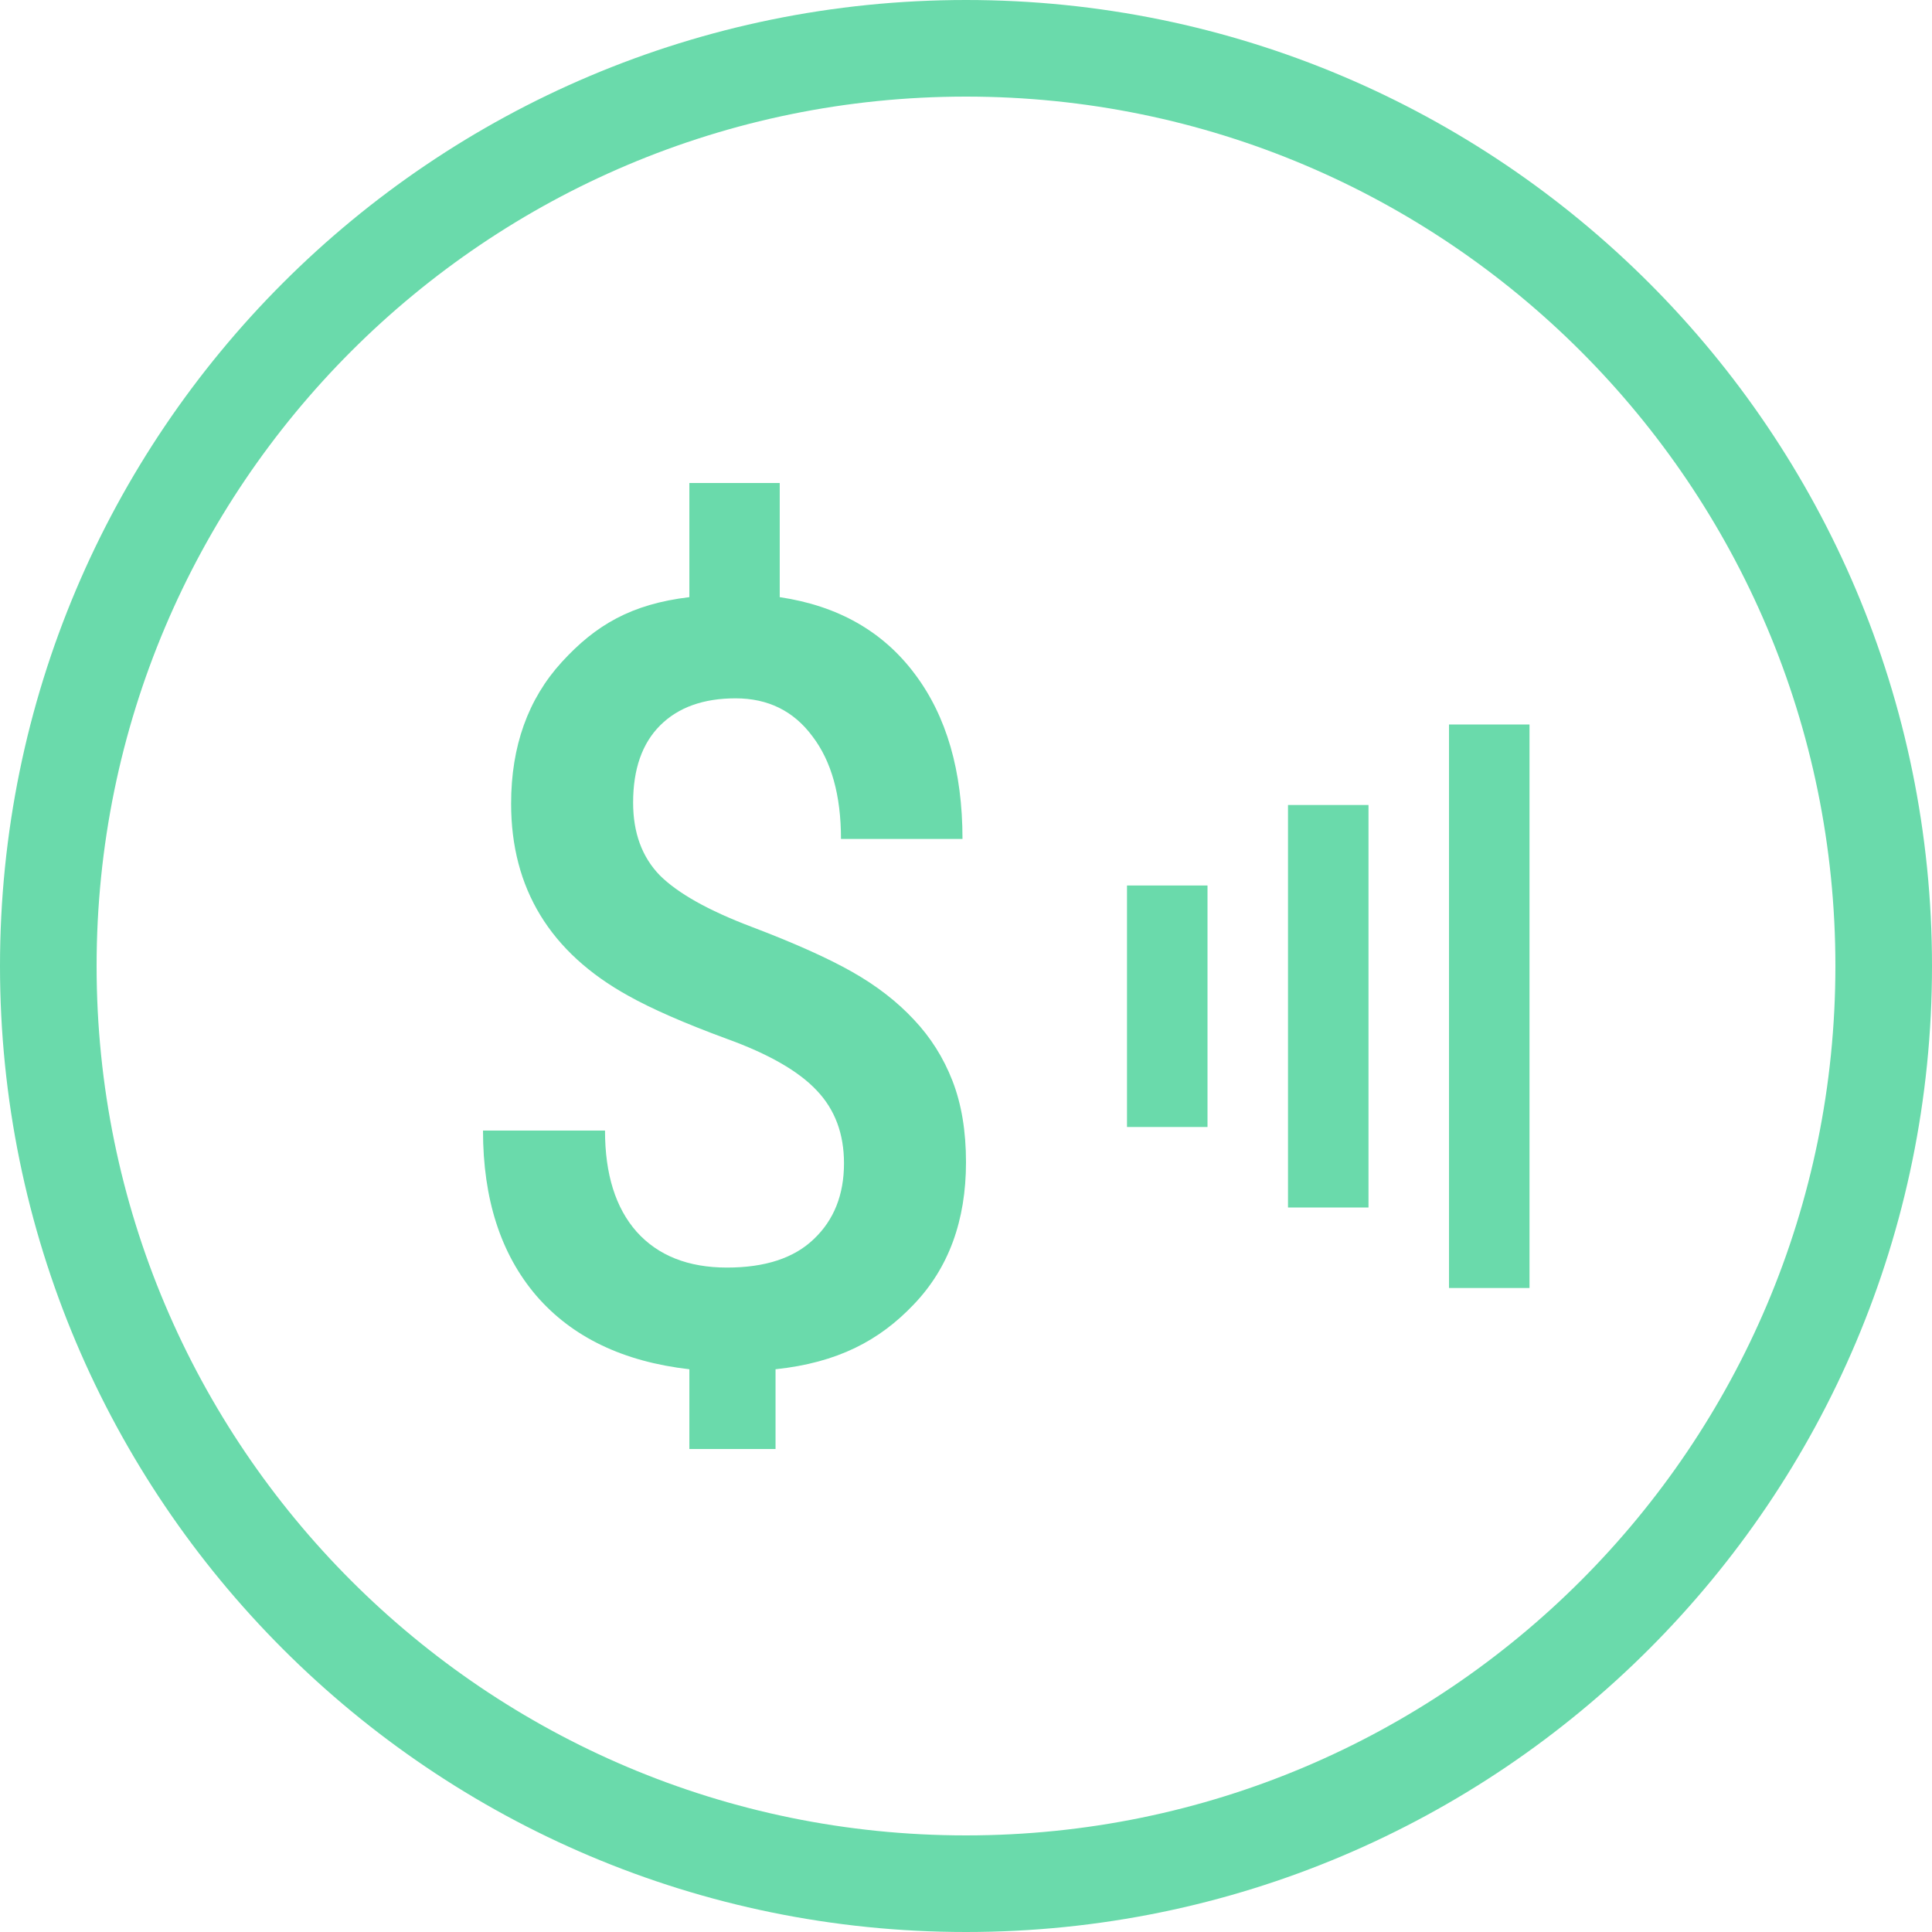
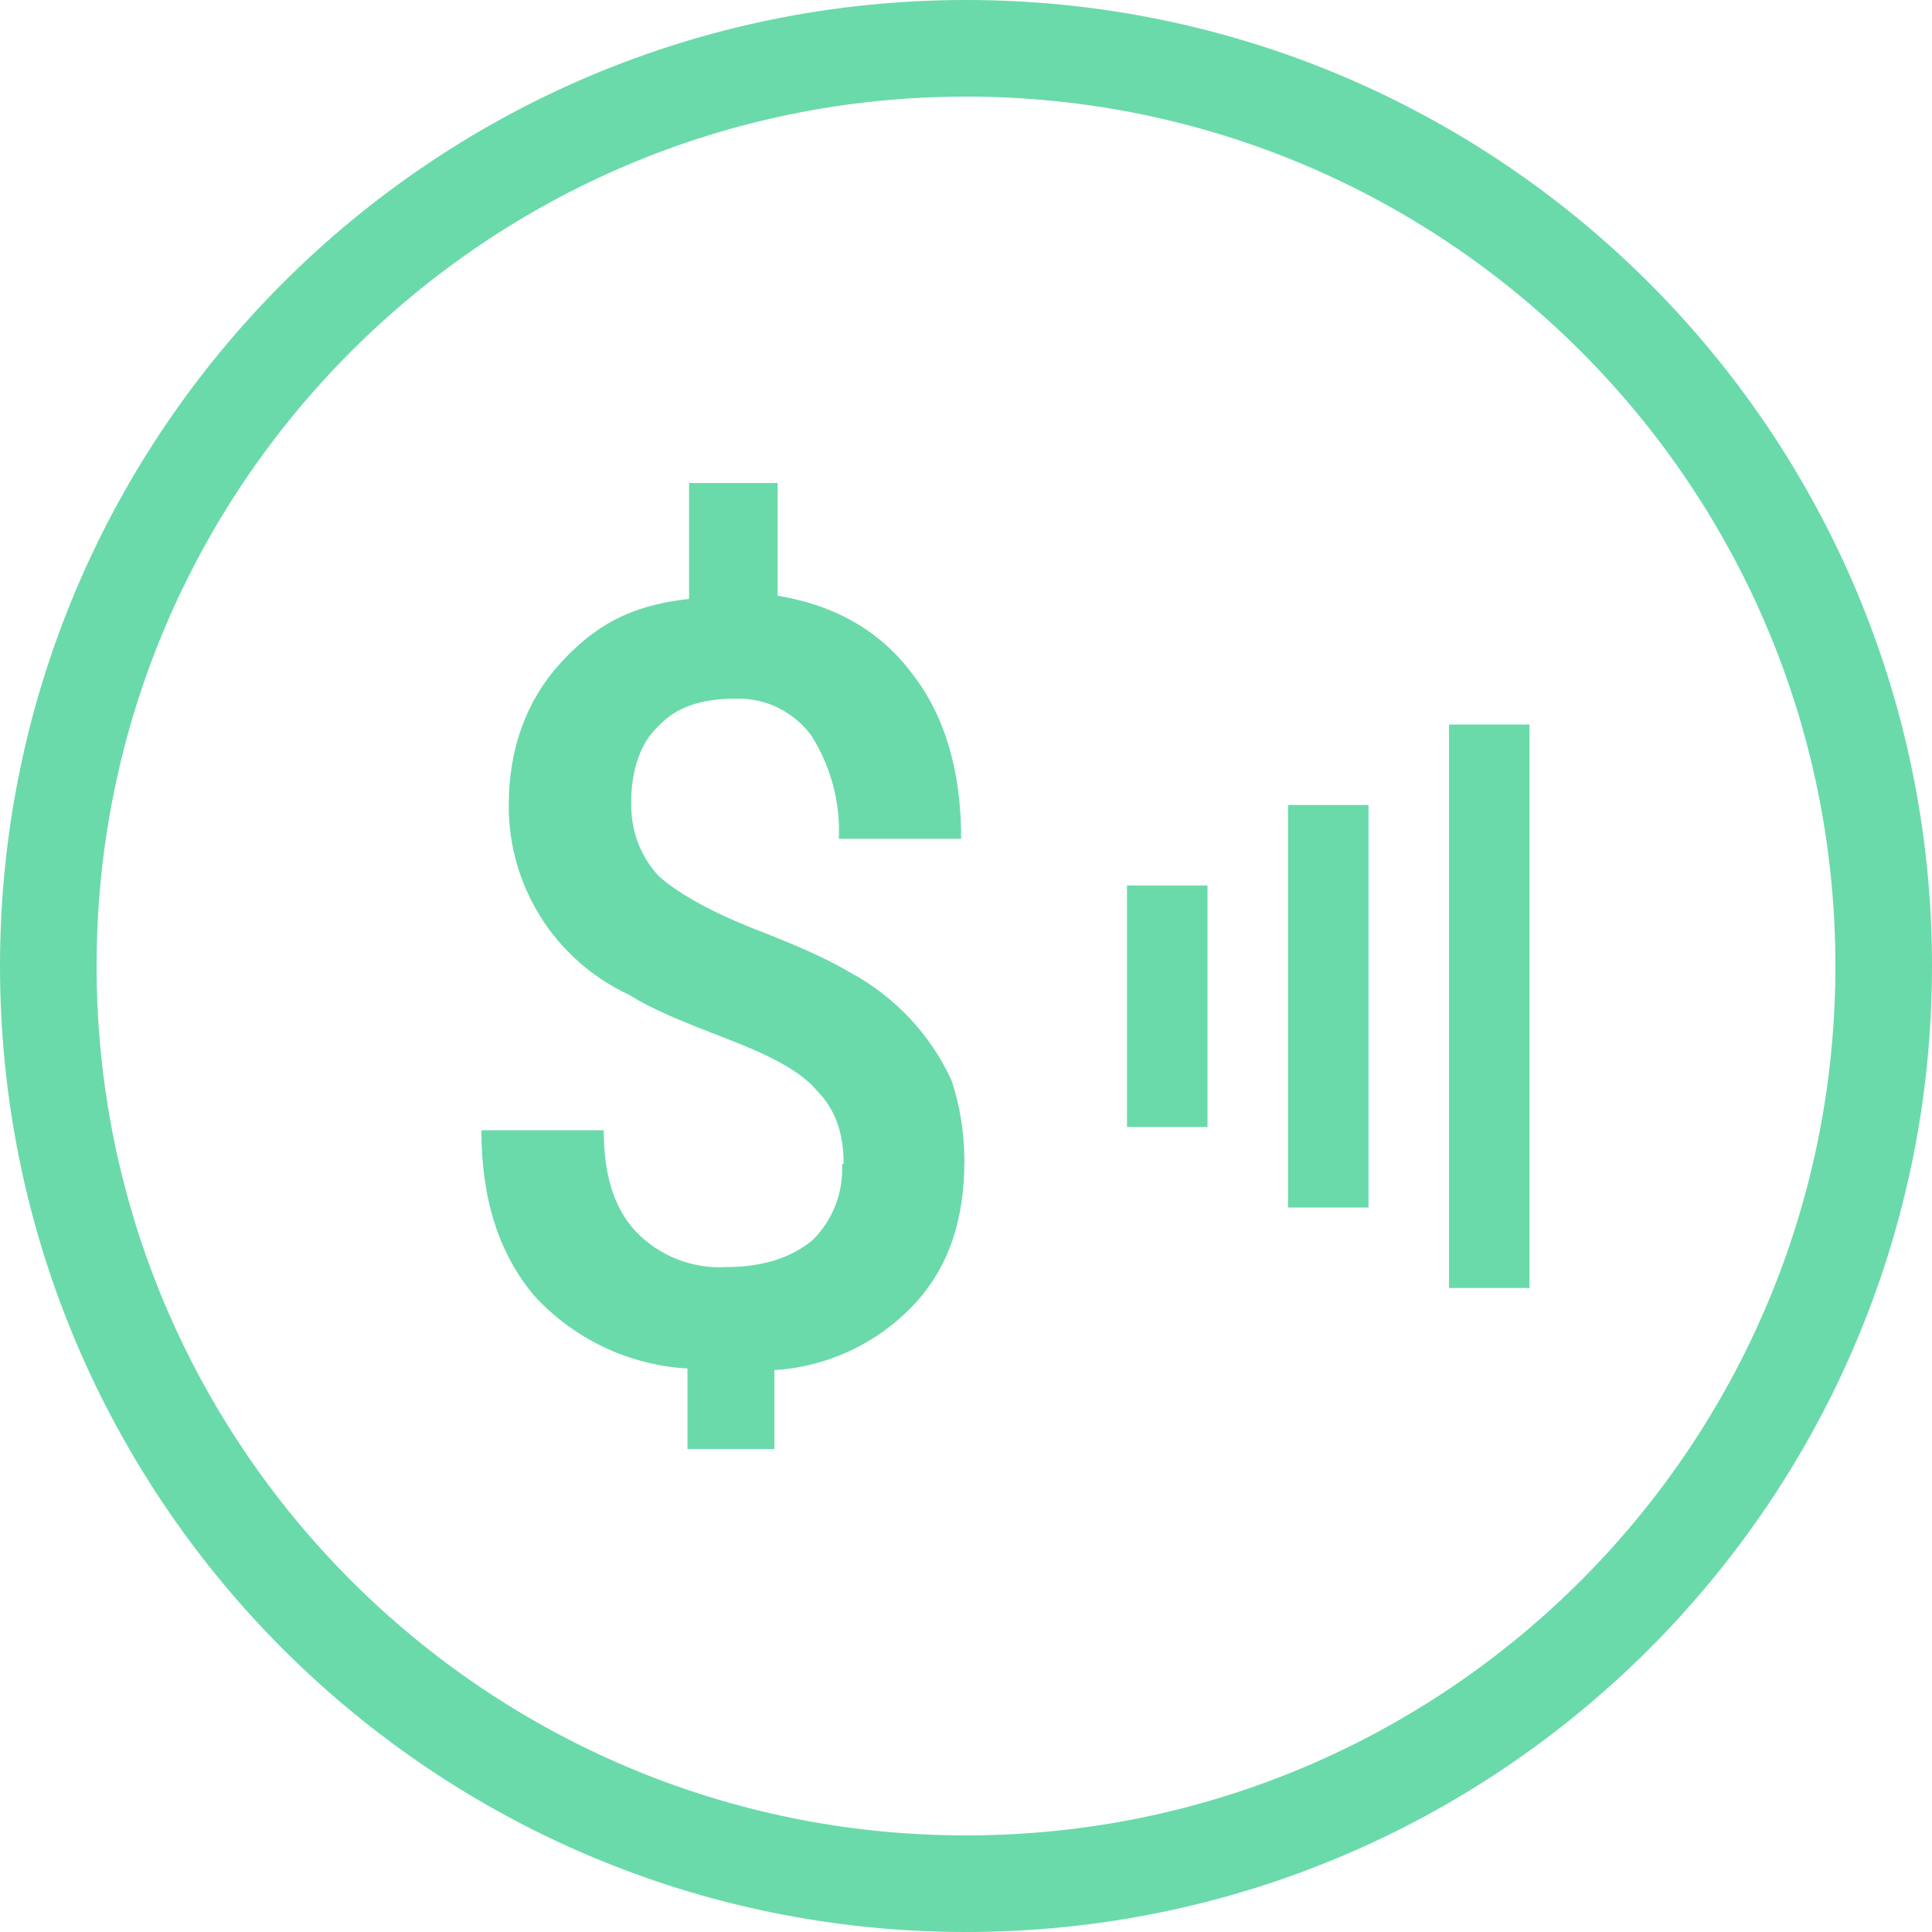
- <svg xmlns="http://www.w3.org/2000/svg" width="120" height="120" viewBox="0 0 120 120" fill="none">
-   <rect x="3" y="3" width="114" height="114" rx="57" stroke="#6ADAAB" stroke-width="6" />
-   <path d="M52.422 72.252C52.422 70.426 51.861 68.922 50.738 67.74C49.615 66.537 47.744 65.463 45.125 64.517C42.505 63.551 40.468 62.659 39.013 61.842C34.168 59.157 31.746 55.182 31.746 49.918C31.746 46.351 32.796 43.418 34.896 41.119C36.996 38.82 39.22 37.52 42.817 37.09V30H48.43V37.09C52.048 37.628 54.844 39.218 56.819 41.86C58.794 44.482 59.782 47.898 59.782 52.109H52.235C52.235 49.402 51.642 47.275 50.457 45.728C49.293 44.159 47.703 43.375 45.686 43.375C43.69 43.375 42.131 43.934 41.008 45.051C39.886 46.168 39.324 47.769 39.324 49.853C39.324 51.722 39.875 53.227 40.977 54.365C42.1 55.483 43.992 56.546 46.653 57.556C49.314 58.566 51.403 59.5 52.921 60.36C54.439 61.219 55.717 62.208 56.757 63.325C57.796 64.421 58.597 65.689 59.158 67.128C59.719 68.568 60 70.254 60 72.188C60 75.819 58.919 78.763 56.757 81.019C54.615 83.275 52.017 84.639 48.17 85.047V90H42.817V85.047C38.701 84.575 35.53 83.049 33.306 80.471C31.102 77.893 30 74.476 30 70.222H37.578C37.578 72.929 38.233 75.024 39.543 76.507C40.873 77.989 42.744 78.731 45.156 78.731C47.526 78.731 49.324 78.14 50.551 76.958C51.798 75.776 52.422 74.208 52.422 72.252Z" fill="#6ADAAB" />
-   <rect x="70" y="55" width="5" height="15" fill="#6ADAAB" />
-   <rect x="80" y="50" width="5" height="25" fill="#6ADAAB" />
-   <rect x="90" y="45" width="5" height="35" fill="#6ADAAB" />
+ <svg xmlns="http://www.w3.org/2000/svg" fill="none" viewBox="0 0 120 120">
+   <rect width="114" height="114" x="3" y="3" stroke="#6ADAAB" stroke-width="6" rx="57" />
+   <path fill="#6ADAAB" d="M52.4 72.3c0-1.9-.5-3.4-1.7-4.6-1-1.2-3-2.2-5.6-3.2-2.6-1-4.6-1.8-6-2.7A12.9 12.9 0 0 1 31.6 50c0-3.5 1.1-6.5 3.2-8.8 2.1-2.3 4.3-3.6 8-4V30h5.5v7c3.6.6 6.4 2.2 8.4 4.9 2 2.6 3 6 3 10.2h-7.6a11 11 0 0 0-1.7-6.4 5.6 5.6 0 0 0-4.8-2.3c-2 0-3.6.5-4.7 1.7-1.1 1-1.7 2.7-1.7 4.8 0 1.8.6 3.3 1.7 4.5 1.1 1 3 2.1 5.7 3.2 2.6 1 4.7 1.9 6.2 2.8a14.5 14.5 0 0 1 6.3 6.7c.5 1.5.8 3.2.8 5 0 3.7-1 6.7-3.2 9a13 13 0 0 1-8.6 4V90h-5.4v-5a14 14 0 0 1-9.5-4.5c-2.2-2.6-3.3-6-3.3-10.3h7.6c0 2.7.6 4.8 2 6.3a7.2 7.2 0 0 0 5.6 2.2c2.3 0 4.1-.6 5.4-1.7a6.2 6.2 0 0 0 1.8-4.7ZM70 55h5v15h-5zm10-5h5v25h-5zm10-5h5v35h-5z" />
</svg>
